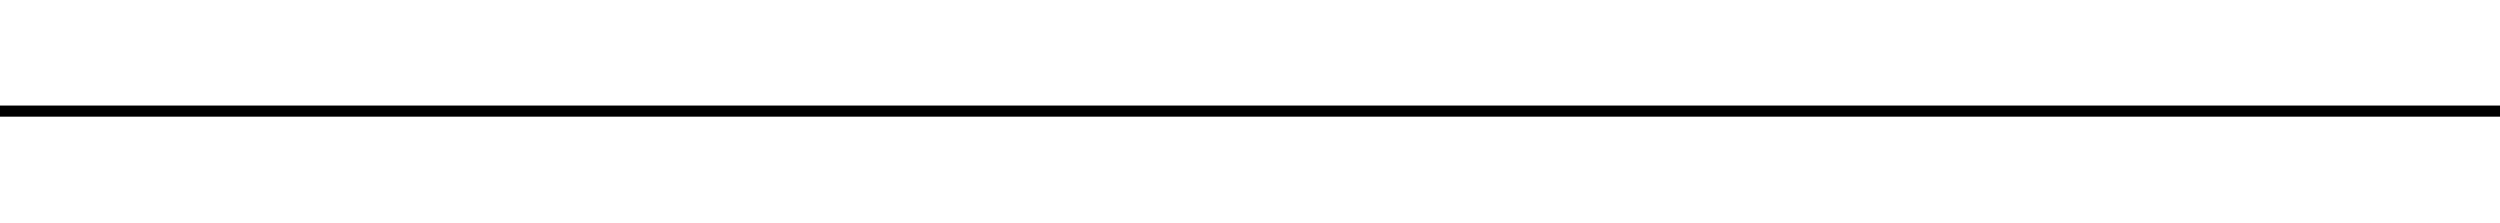
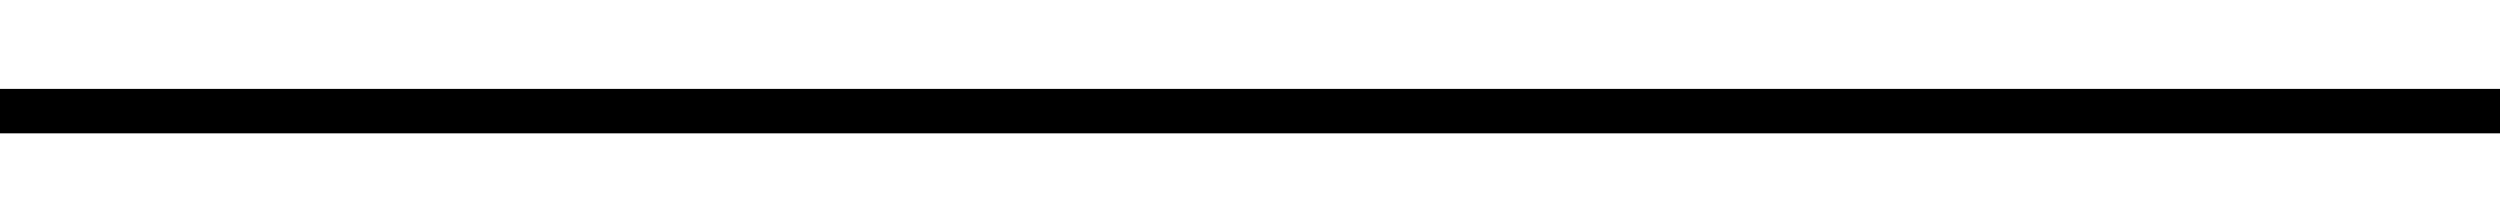
<svg xmlns="http://www.w3.org/2000/svg" version="1.1" id="Layer_1" x="0px" y="0px" viewBox="0 0 225 20" style="enable-background:new 0 0 225 20;" xml:space="preserve">
  <style type="text/css">
- 	.st0{fill:none;stroke:#000000;stroke-miterlimit:10;}
+ 	.st0{fill:none;stroke:#000000;stroke-width:4;stroke-miterlimit:10;}
</style>
  <line class="st0" x1="0" y1="10" x2="225" y2="10" />
</svg>
